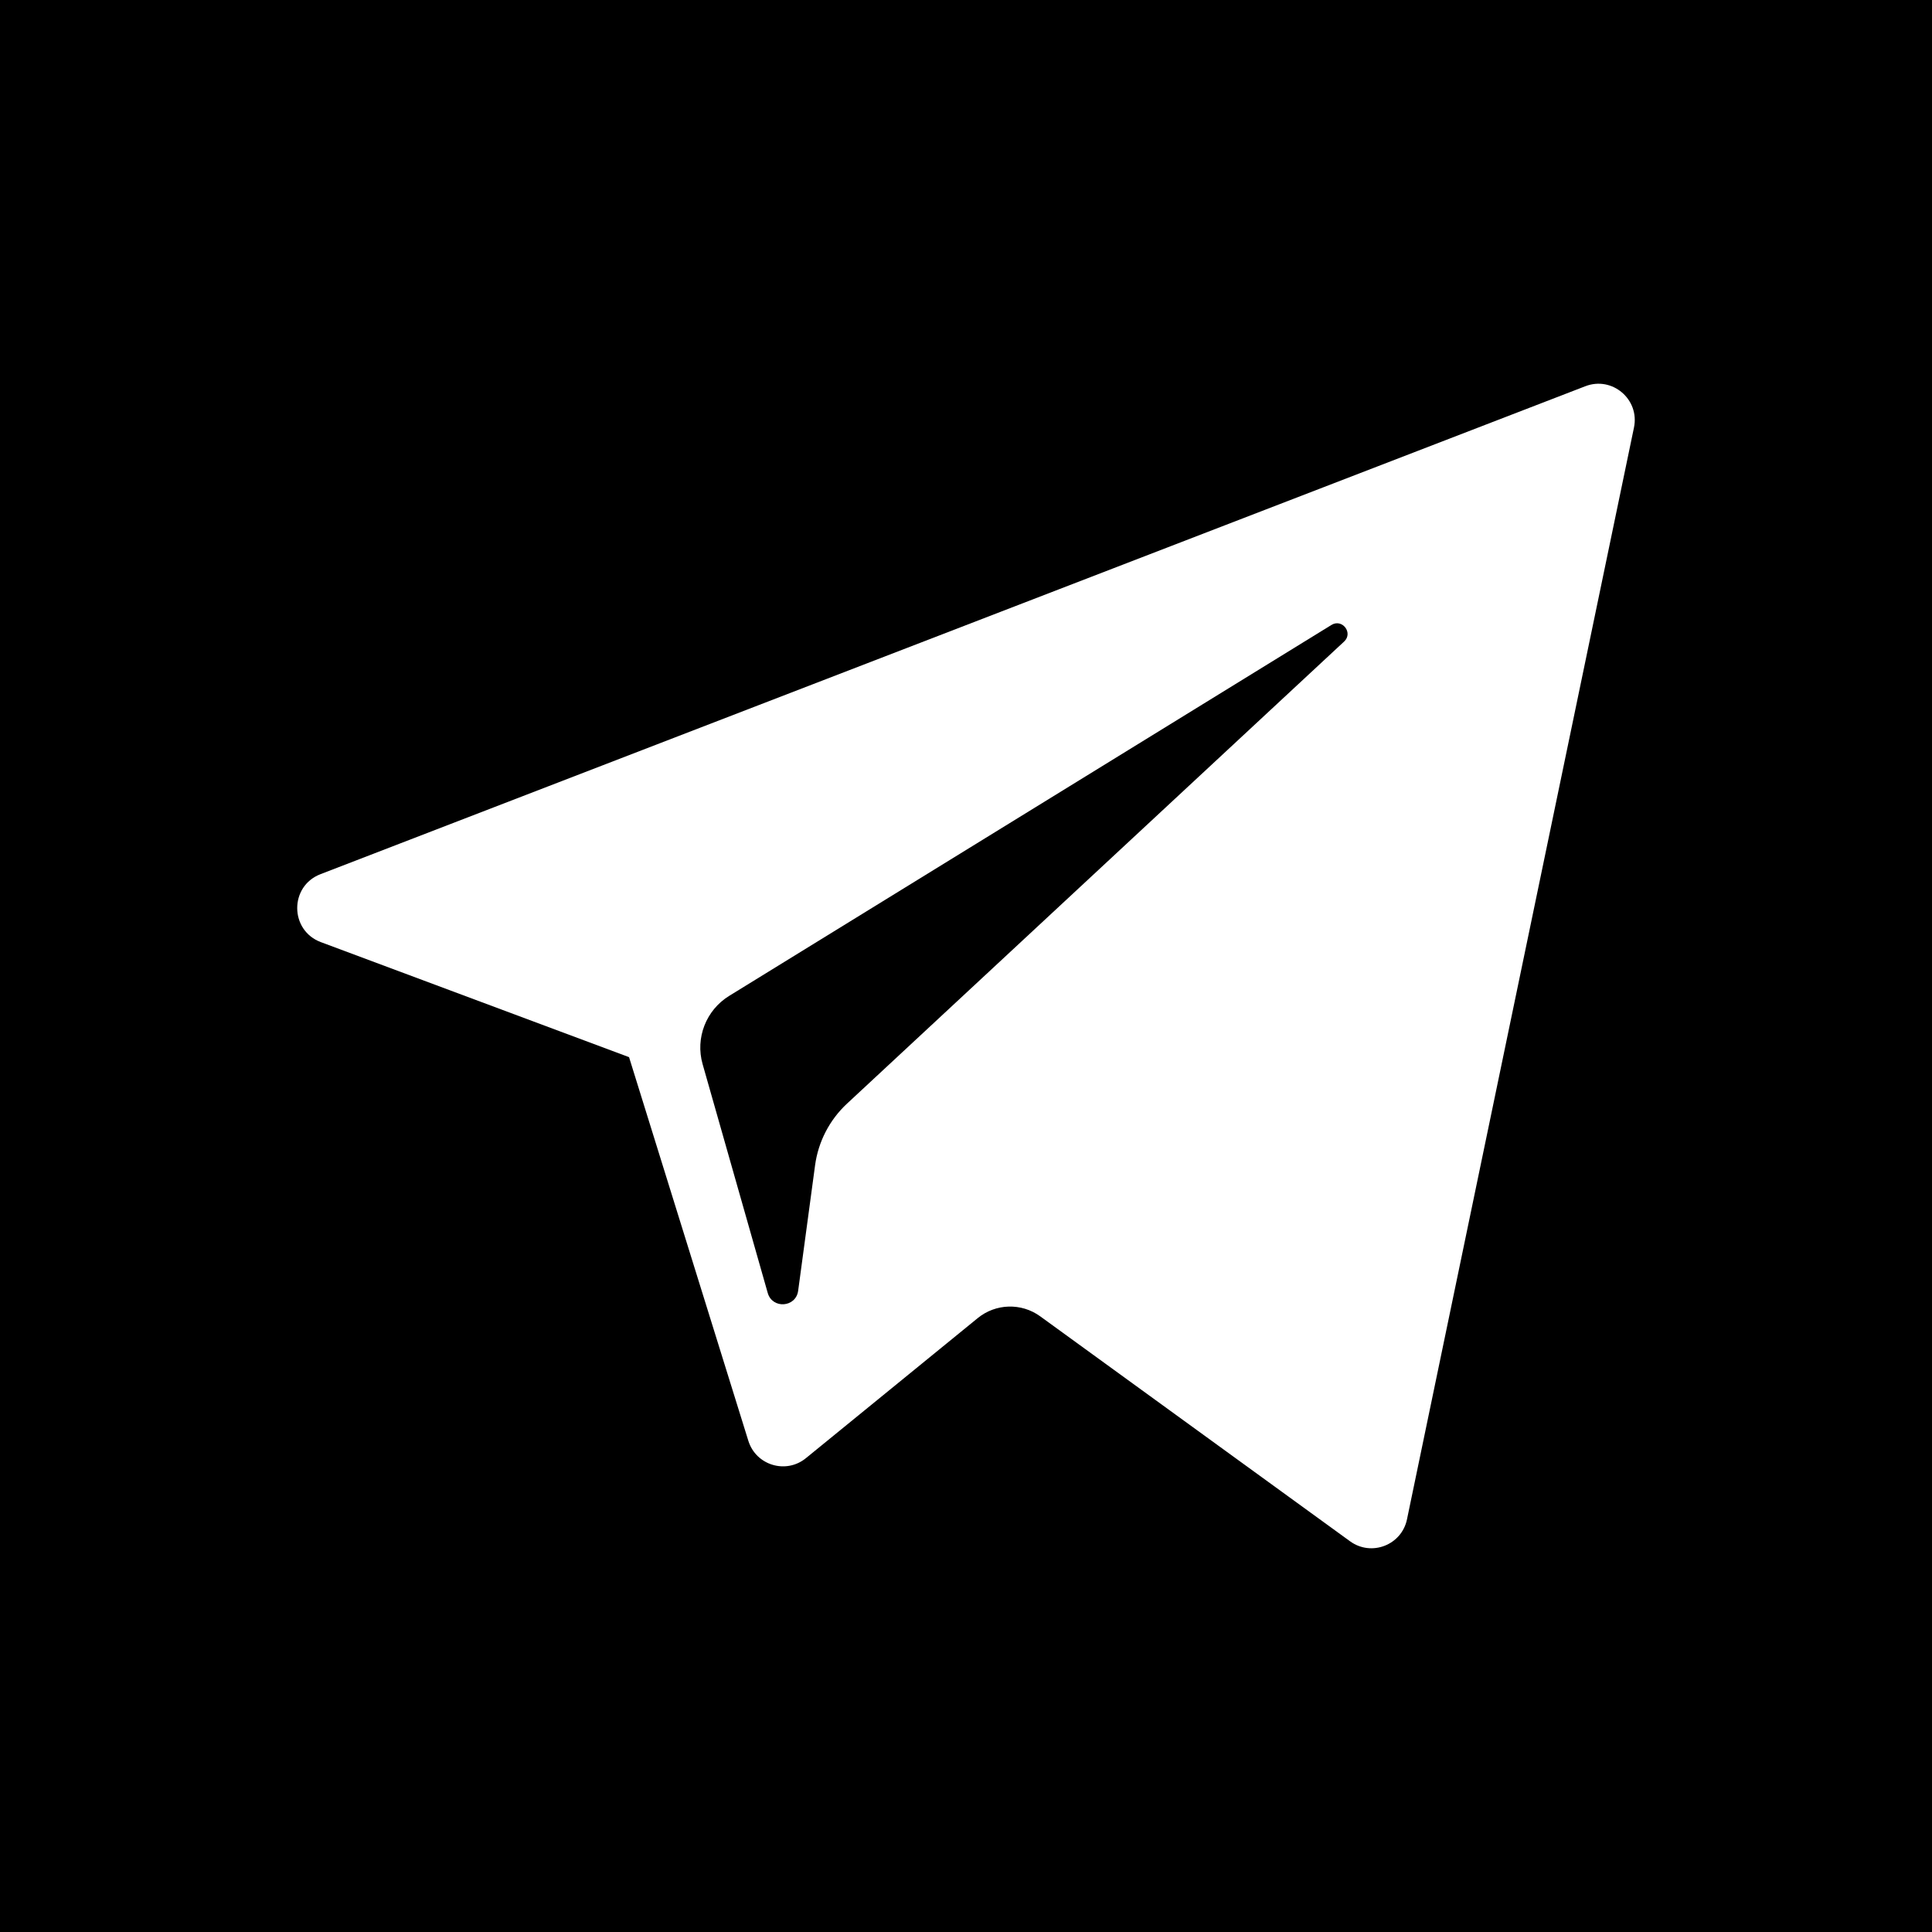
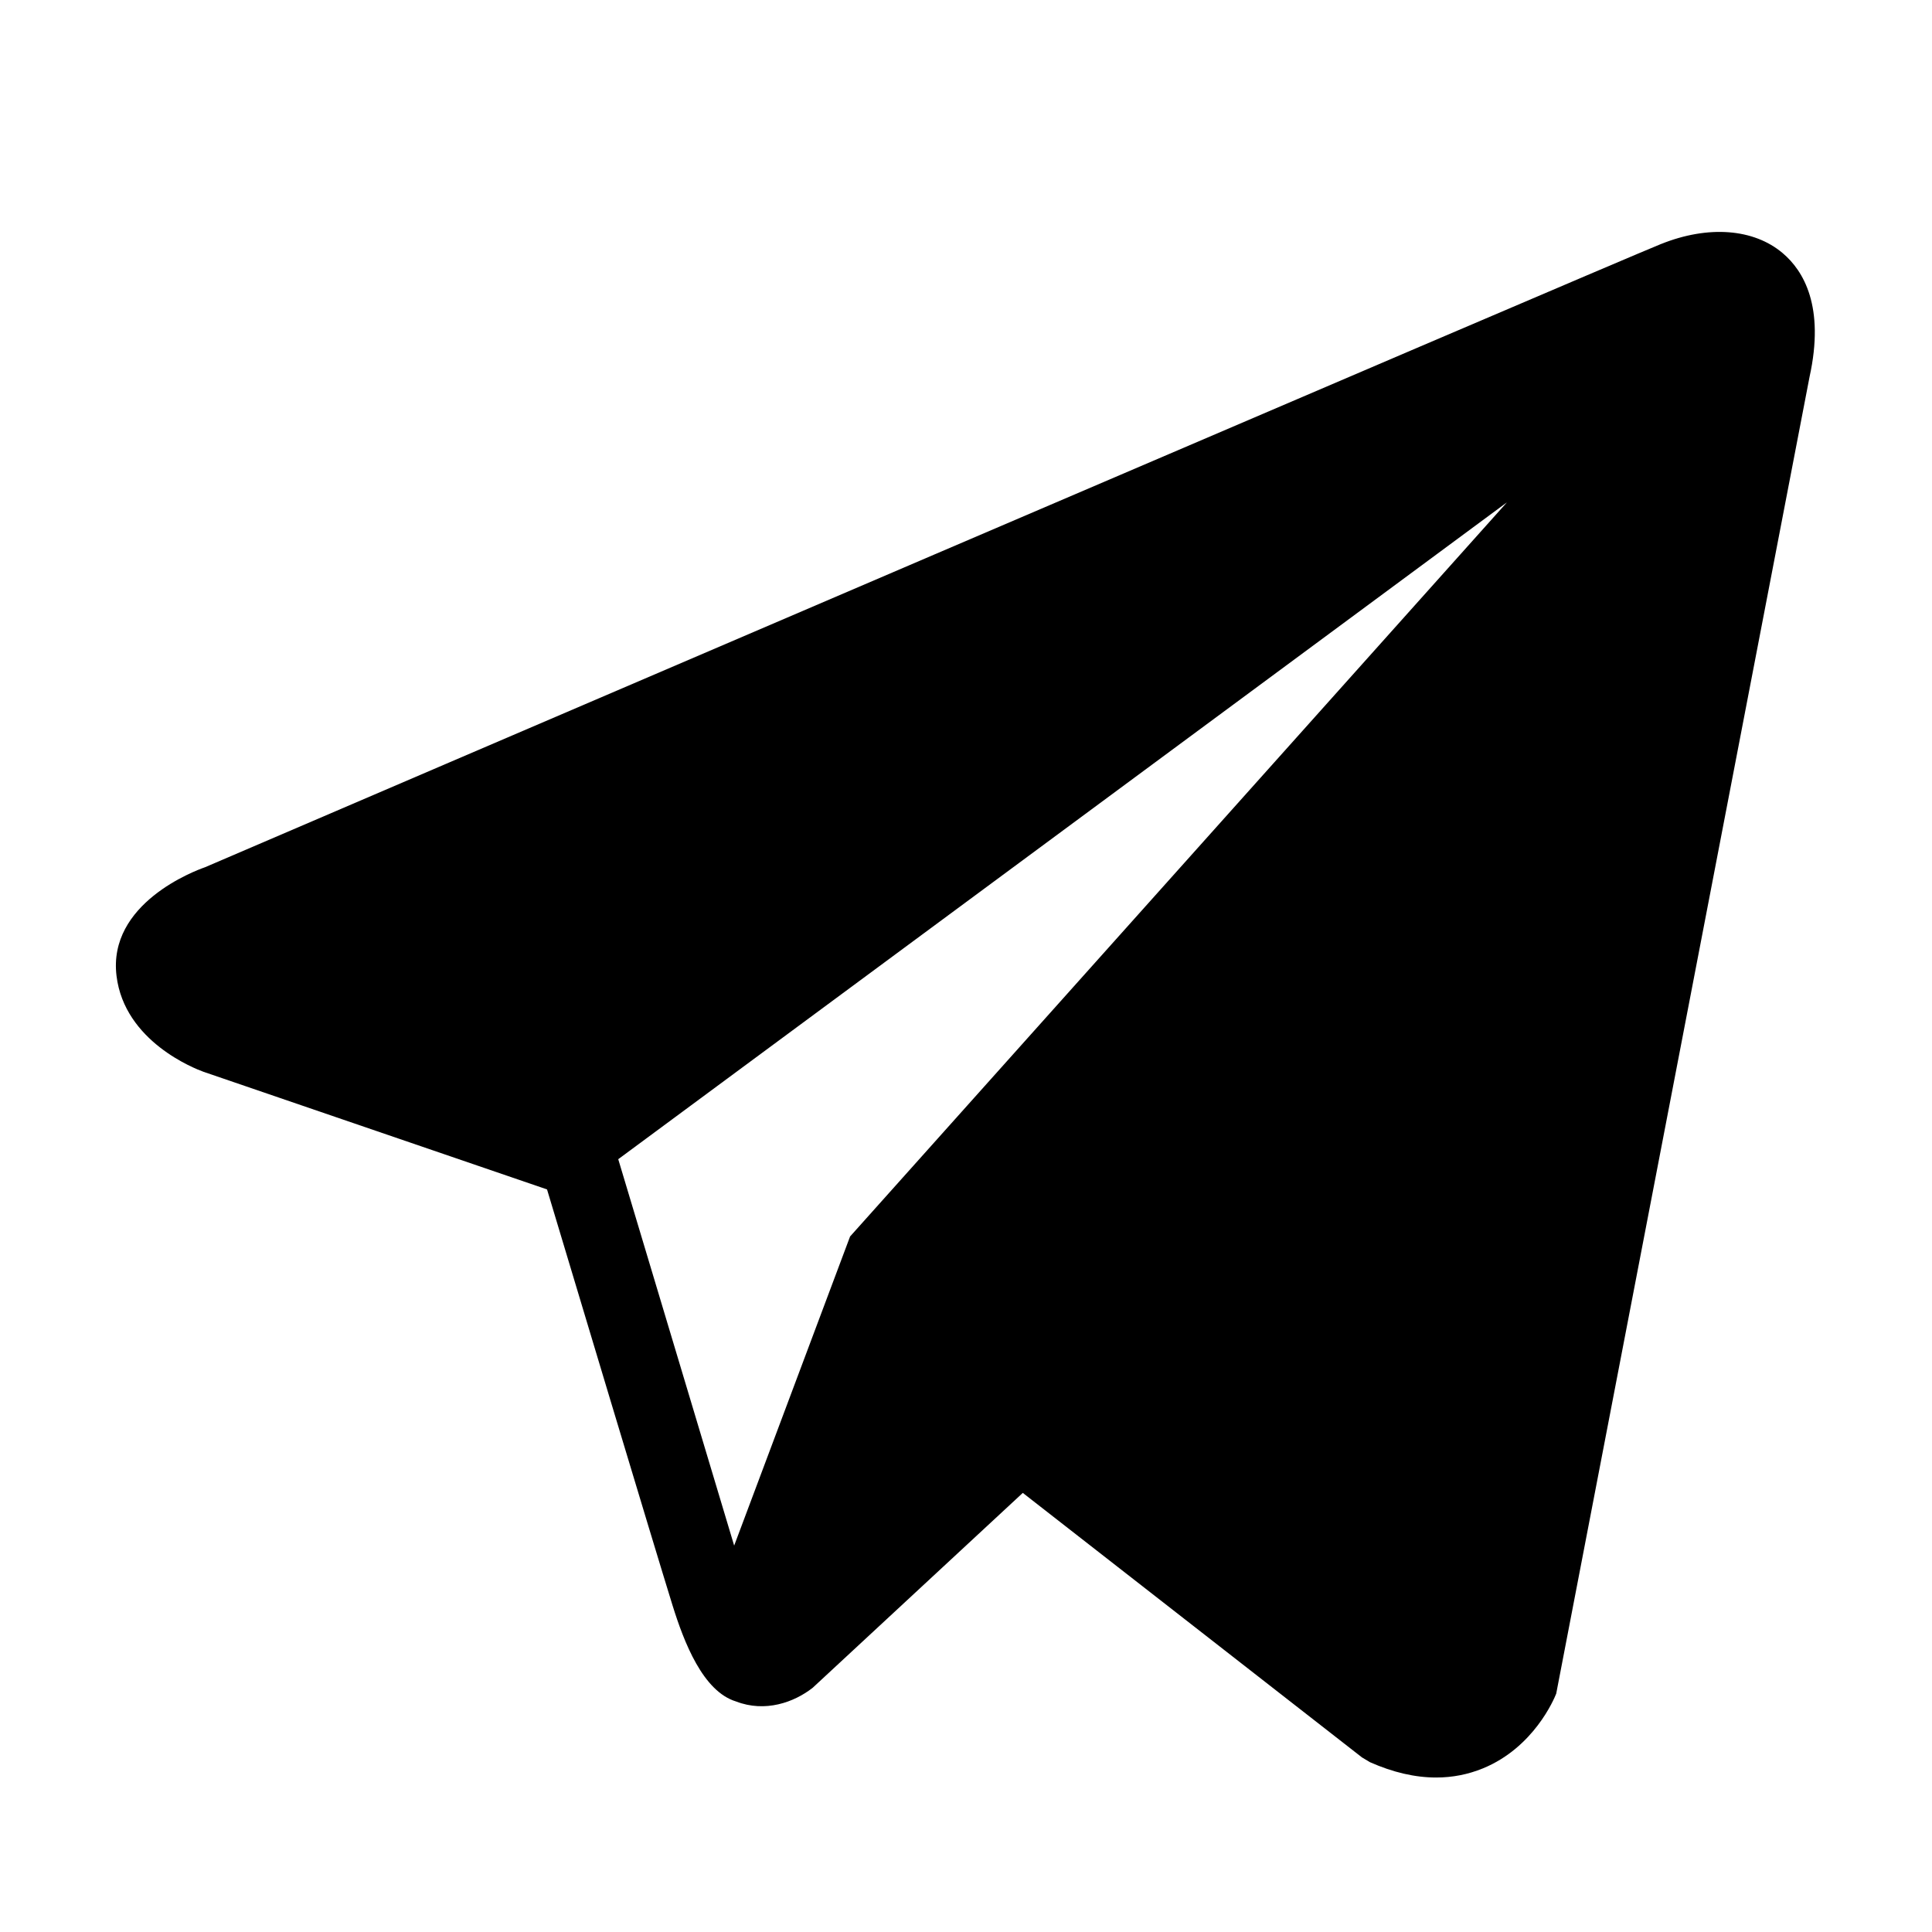
- <svg xmlns="http://www.w3.org/2000/svg" fill="#000000" height="800px" width="800px" version="1.1" id="Layer_1" viewBox="0 0 455 455" xml:space="preserve">
-   <g>
-     <path style="fill-rule:evenodd;clip-rule:evenodd;" d="M0,0v455h455V0H0z M384.814,100.68l-53.458,257.136   c-1.259,6.071-8.378,8.822-13.401,5.172l-72.975-52.981c-4.43-3.217-10.471-3.046-14.712,0.412l-40.46,32.981   c-4.695,3.84-11.771,1.7-13.569-4.083l-28.094-90.351l-72.583-27.089c-7.373-2.762-7.436-13.171-0.084-16.003L373.36,90.959   C379.675,88.517,386.19,94.049,384.814,100.68z" />
-     <path style="fill-rule:evenodd;clip-rule:evenodd;" d="M313.567,147.179l-141.854,87.367c-5.437,3.355-7.996,9.921-6.242,16.068   l15.337,53.891c1.091,3.818,6.631,3.428,7.162-0.517l3.986-29.553c0.753-5.564,3.406-10.693,7.522-14.522l117.069-108.822   C318.739,149.061,316.115,145.614,313.567,147.179z" />
-   </g>
+ <svg xmlns="http://www.w3.org/2000/svg" viewBox="0 0 50 50" width="50px" height="50px">
+   <path d="M46.137,6.552c-0.75-0.636-1.928-0.727-3.146-0.238l-0.002,0C41.708,6.828,6.728,21.832,5.304,22.445 c-0.259,0.09-2.521,0.934-2.288,2.814c0.208,1.695,2.026,2.397,2.248,2.478l8.893,3.045c0.59,1.964,2.765,9.21,3.246,10.758 c0.3,0.965,0.789,2.233,1.646,2.494c0.752,0.29,1.5,0.025,1.984-0.355l5.437-5.043l8.777,6.845l0.209,0.125 c0.596,0.264,1.167,0.396,1.712,0.396c0.421,0,0.825-0.079,1.211-0.237c1.315-0.54,1.841-1.793,1.896-1.935l6.556-34.077 C47.231,7.933,46.675,7.007,46.137,6.552z M22,32l-3,8l-3-10l23-17L22,32z" />
</svg>
